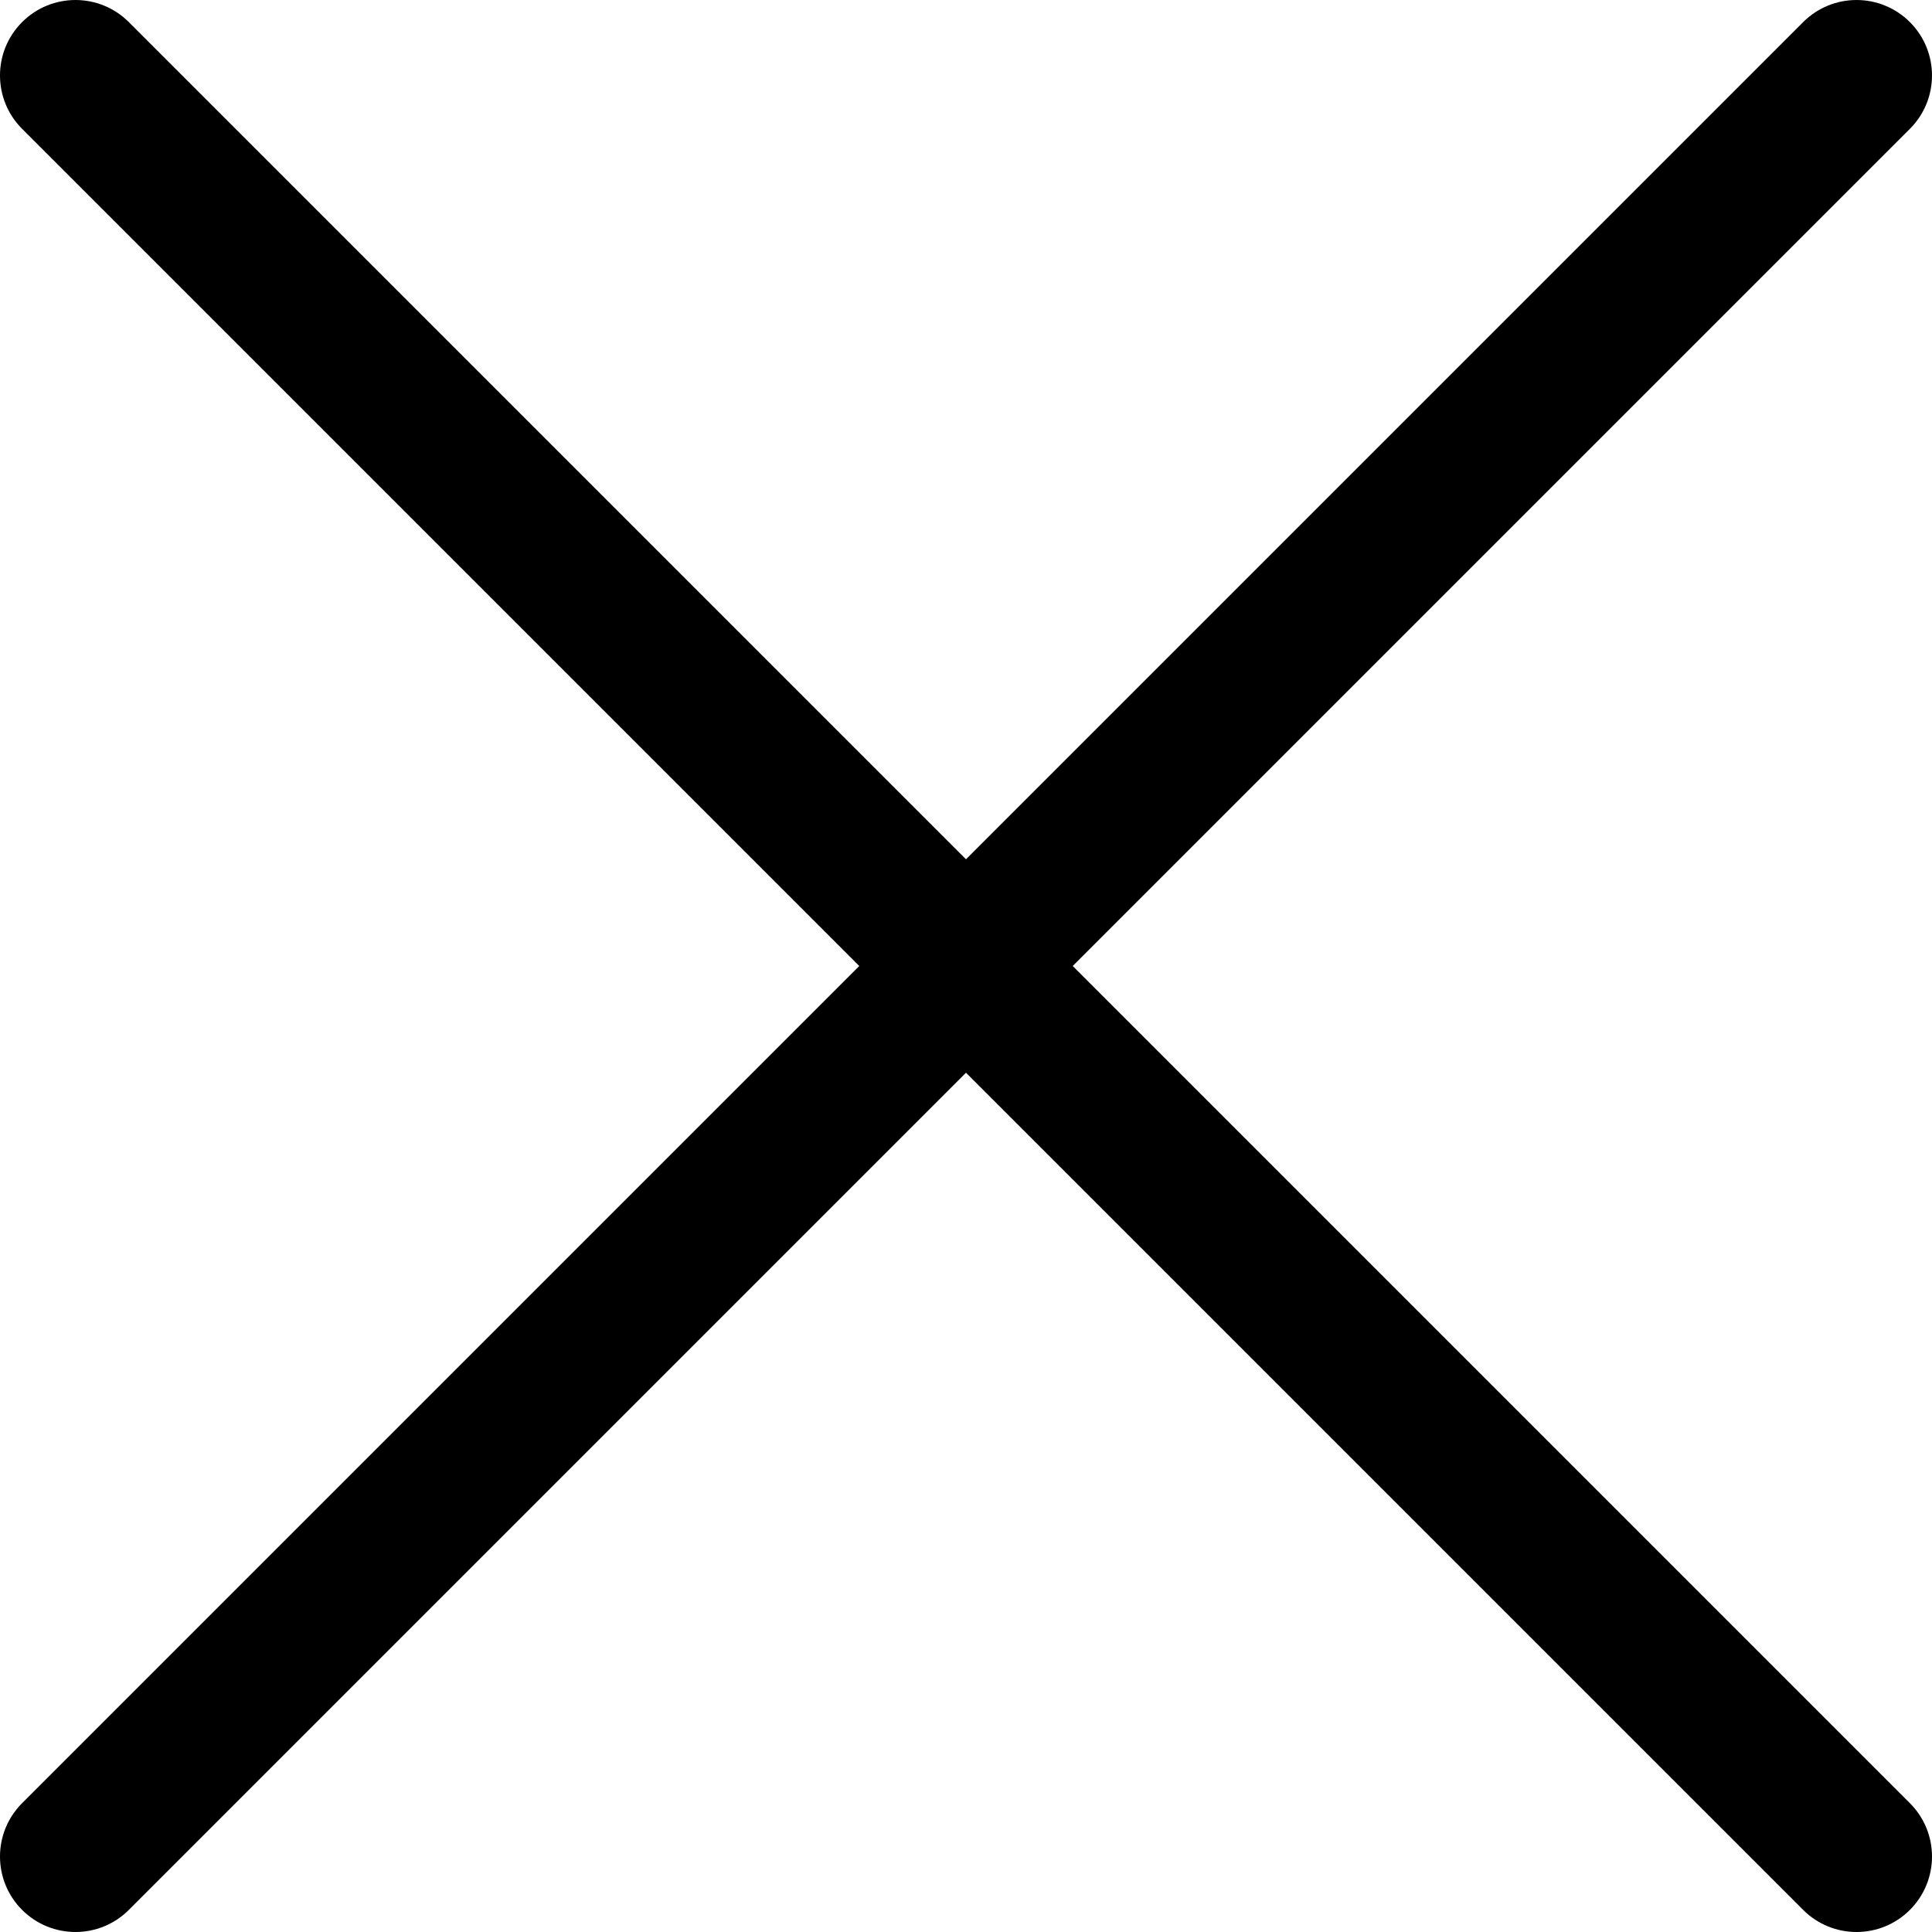
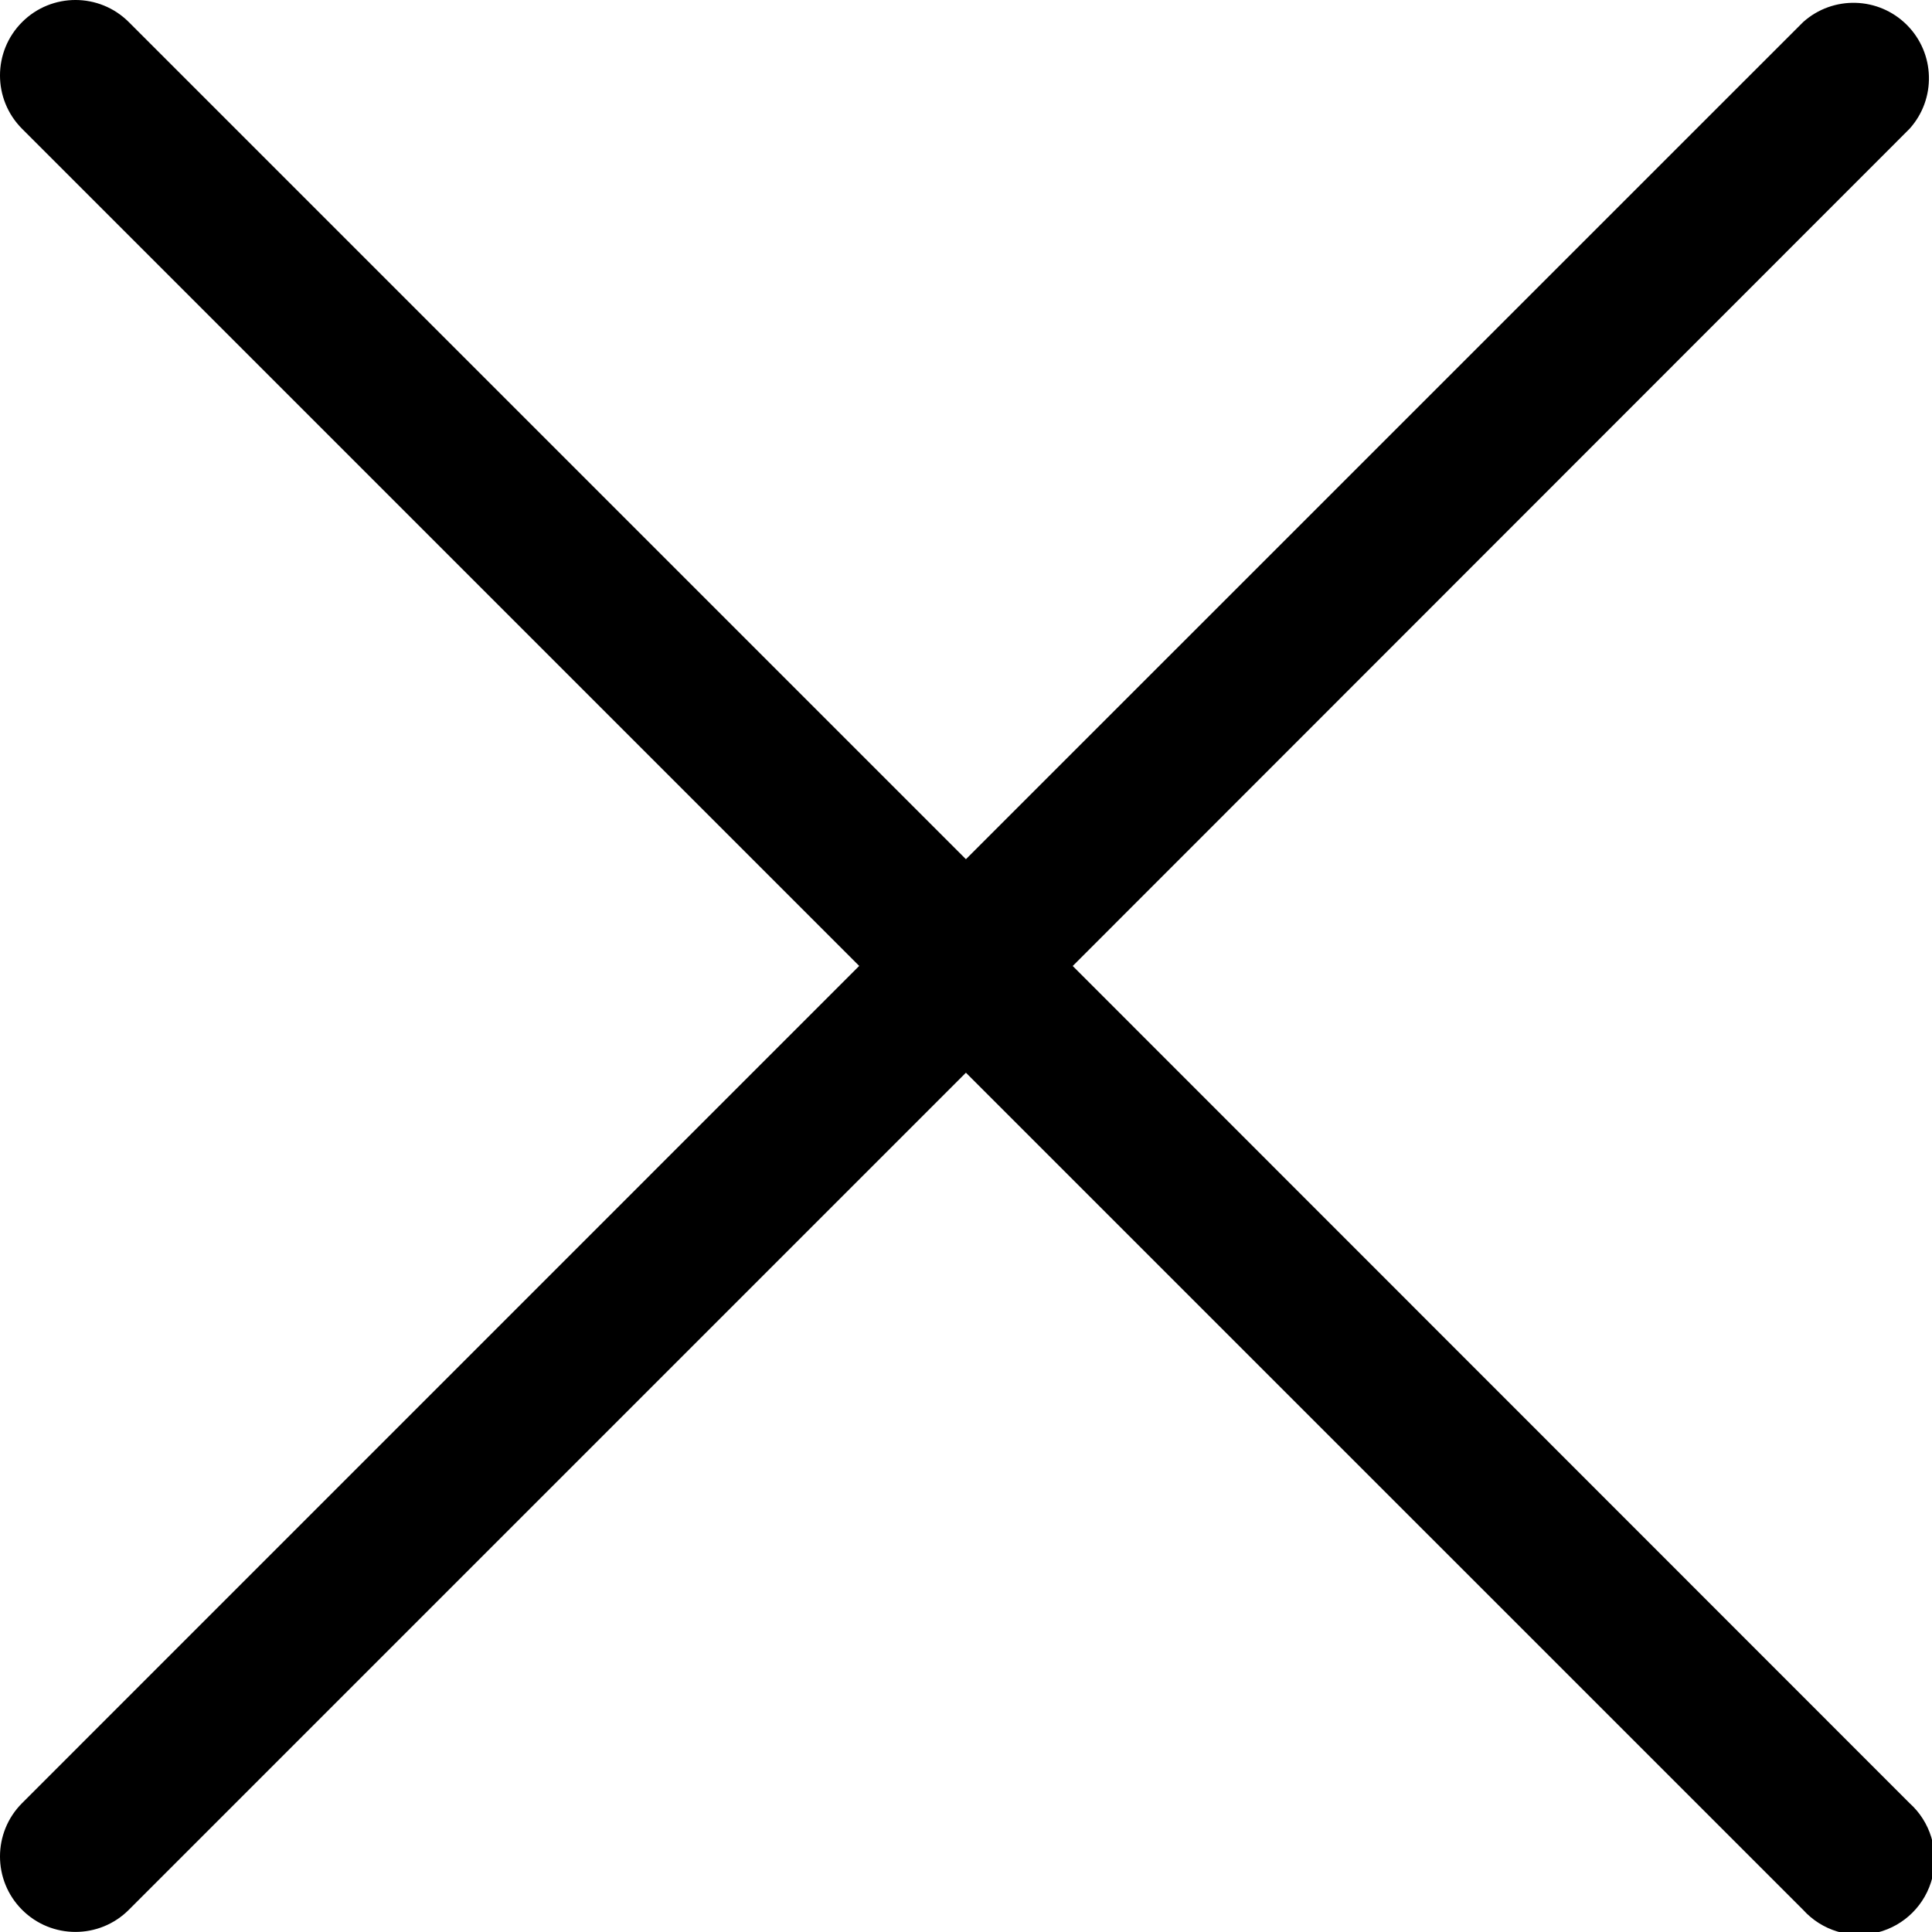
- <svg xmlns="http://www.w3.org/2000/svg" version="1.1" id="Capa_1" x="0px" y="0px" viewBox="0 0 512.001 512.001" style="enable-background:new 0 0 512.001 512.001;" xml:space="preserve">
-   <g>
-     <g>
-       <path d="M284.286,256.002L506.143,34.144c7.811-7.811,7.811-20.475,0-28.285c-7.811-7.81-20.475-7.811-28.285,0L256,227.717    L34.143,5.859c-7.811-7.811-20.475-7.811-28.285,0c-7.81,7.811-7.811,20.475,0,28.285l221.857,221.857L5.858,477.859    c-7.811,7.811-7.811,20.475,0,28.285c3.905,3.905,9.024,5.857,14.143,5.857c5.119,0,10.237-1.952,14.143-5.857L256,284.287    l221.857,221.857c3.905,3.905,9.024,5.857,14.143,5.857s10.237-1.952,14.143-5.857c7.811-7.811,7.811-20.475,0-28.285    L284.286,256.002z" />
+ <svg xmlns="http://www.w3.org/2000/svg" viewBox="0 0 25.092 25.091">
+   <g id="close-icon" transform="translate(0 -0.001)">
+     <g id="Group_1" data-name="Group 1" transform="translate(0 0.001)">
+       <path id="Path_6" data-name="Path 6" d="M13.932,12.547,24.8,1.674A.98.98,0,0,0,23.418.288L12.545,11.16,1.673.288A.98.98,0,0,0,.287,1.674L11.159,12.546.287,23.419a.98.98,0,0,0,1.386,1.386L12.545,13.933,23.418,24.805A.98.98,0,1,0,24.8,23.419Z" transform="translate(0 -0.001)" />
    </g>
  </g>
-   <g>
- </g>
-   <g>
- </g>
-   <g>
- </g>
-   <g>
- </g>
-   <g>
- </g>
-   <g>
- </g>
-   <g>
- </g>
-   <g>
- </g>
-   <g>
- </g>
-   <g>
- </g>
-   <g>
- </g>
-   <g>
- </g>
-   <g>
- </g>
-   <g>
- </g>
-   <g>
- </g>
</svg>
